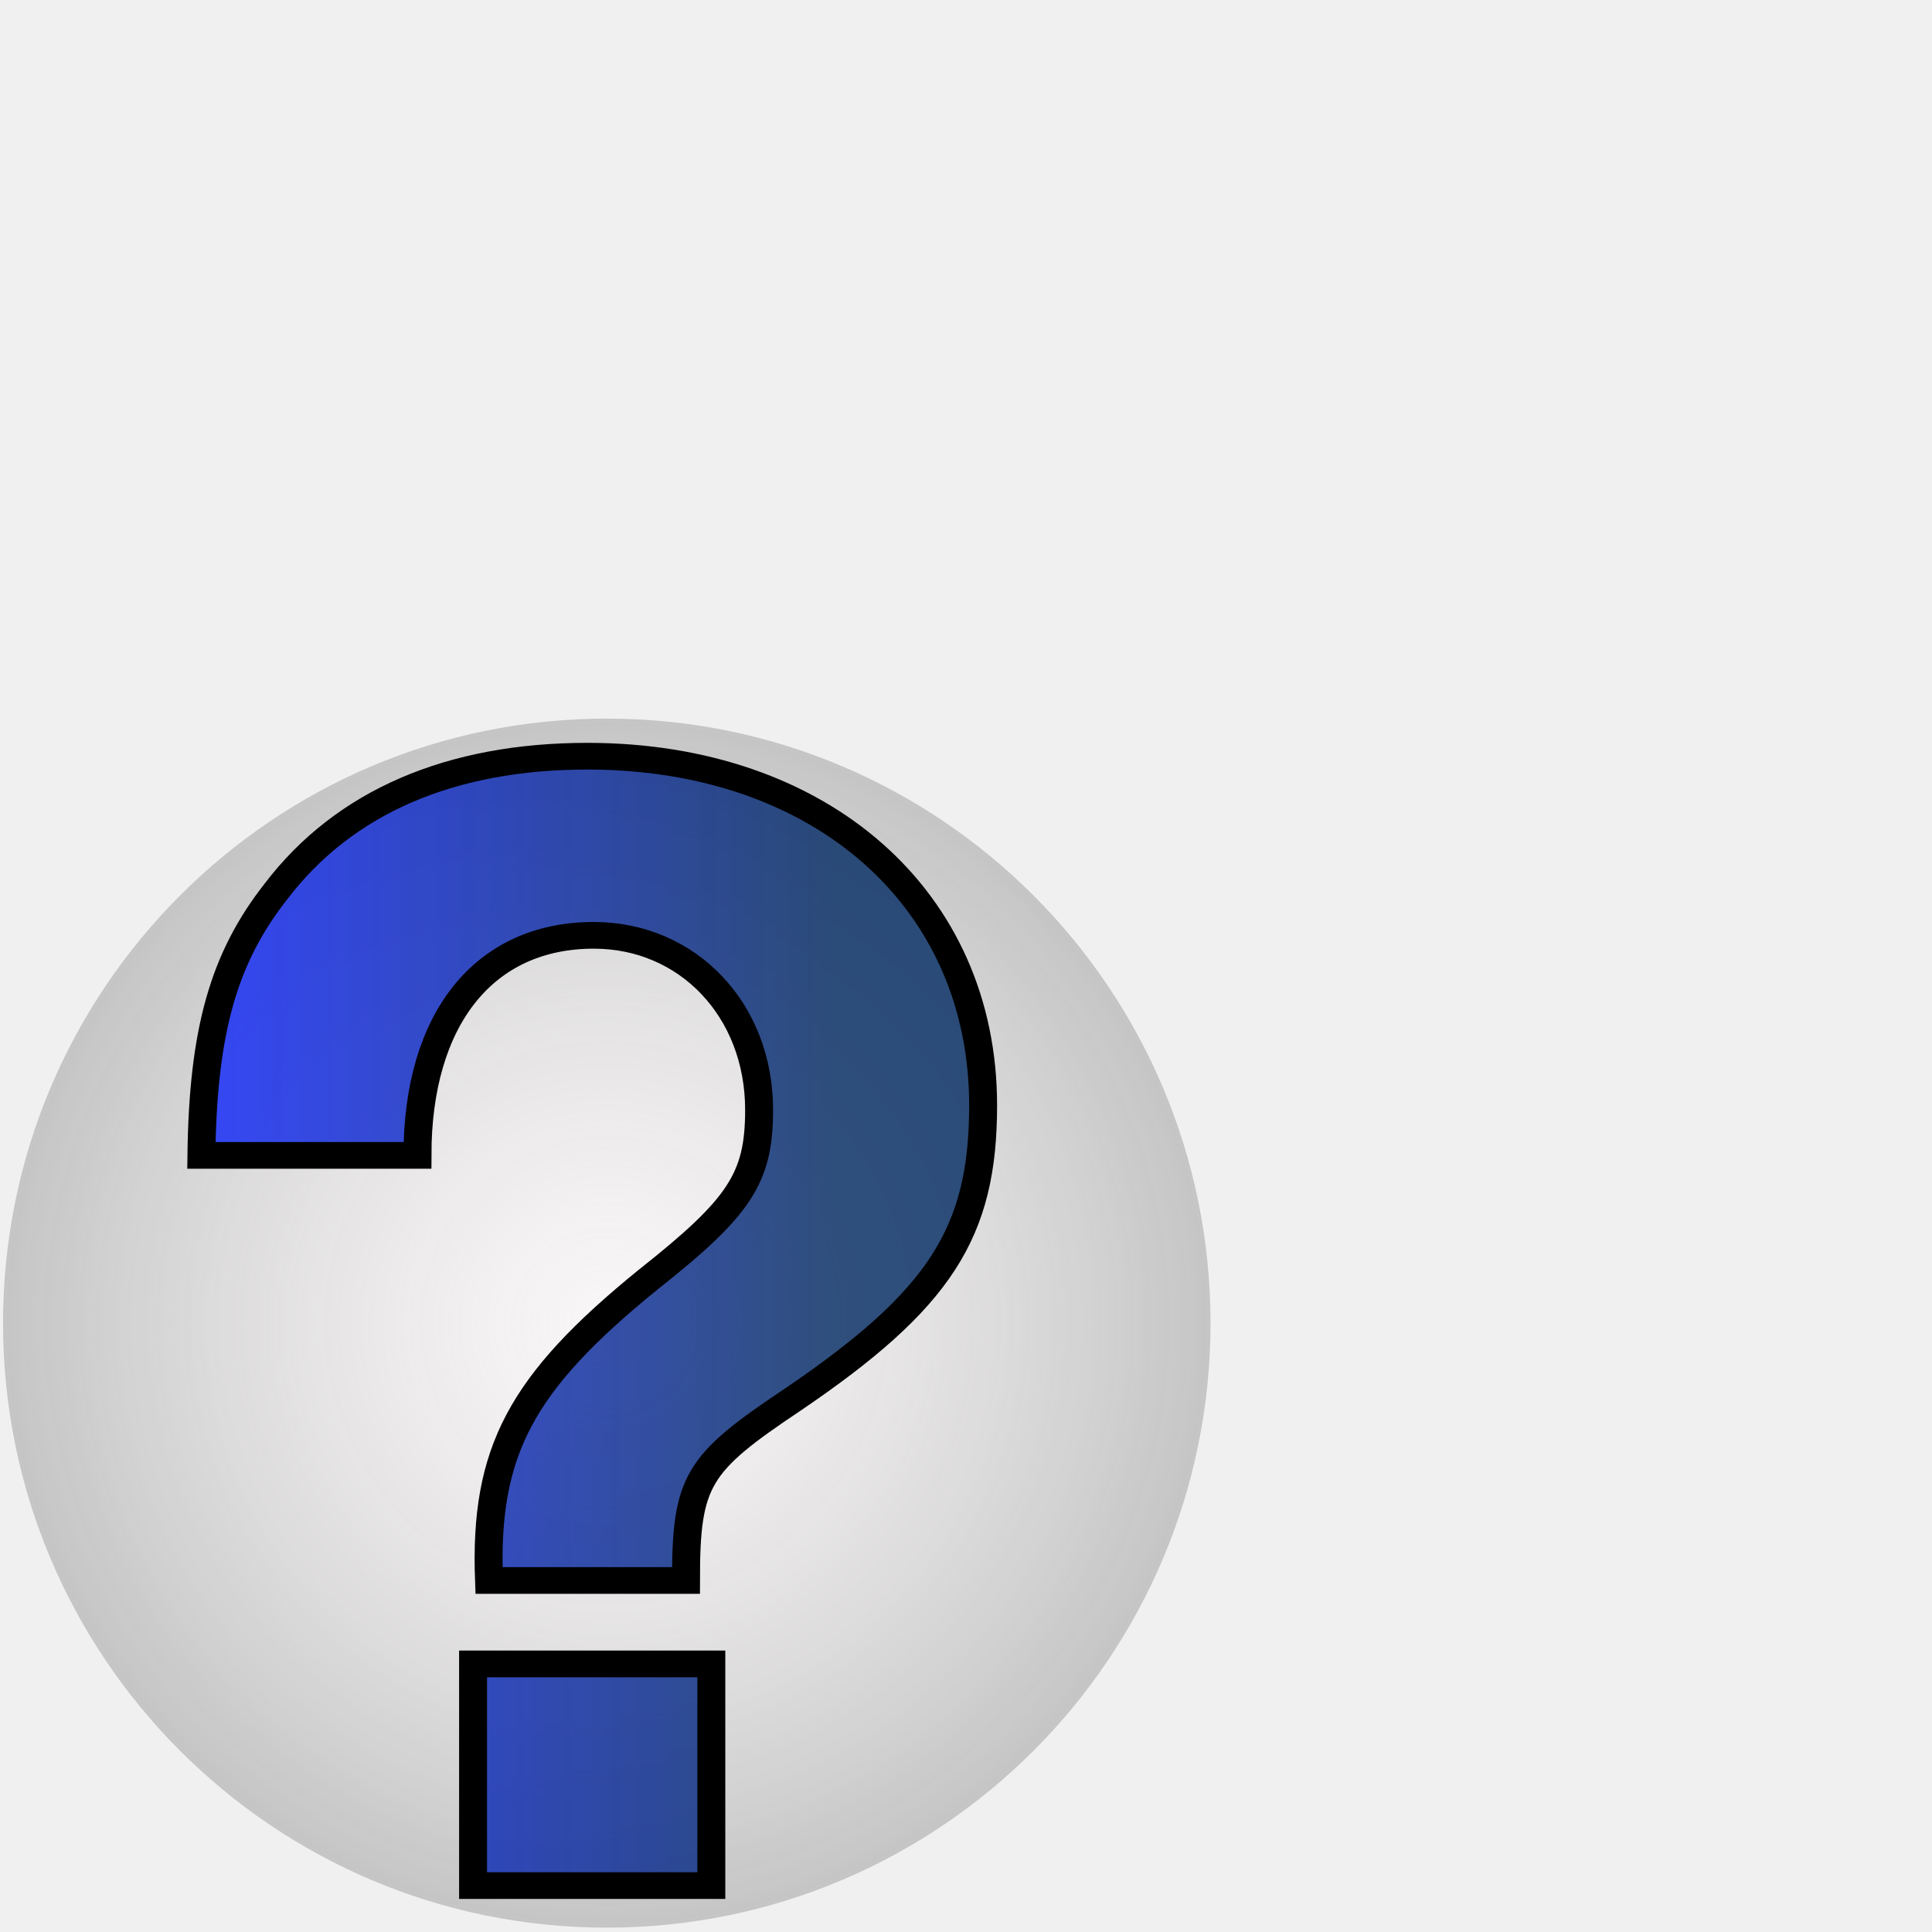
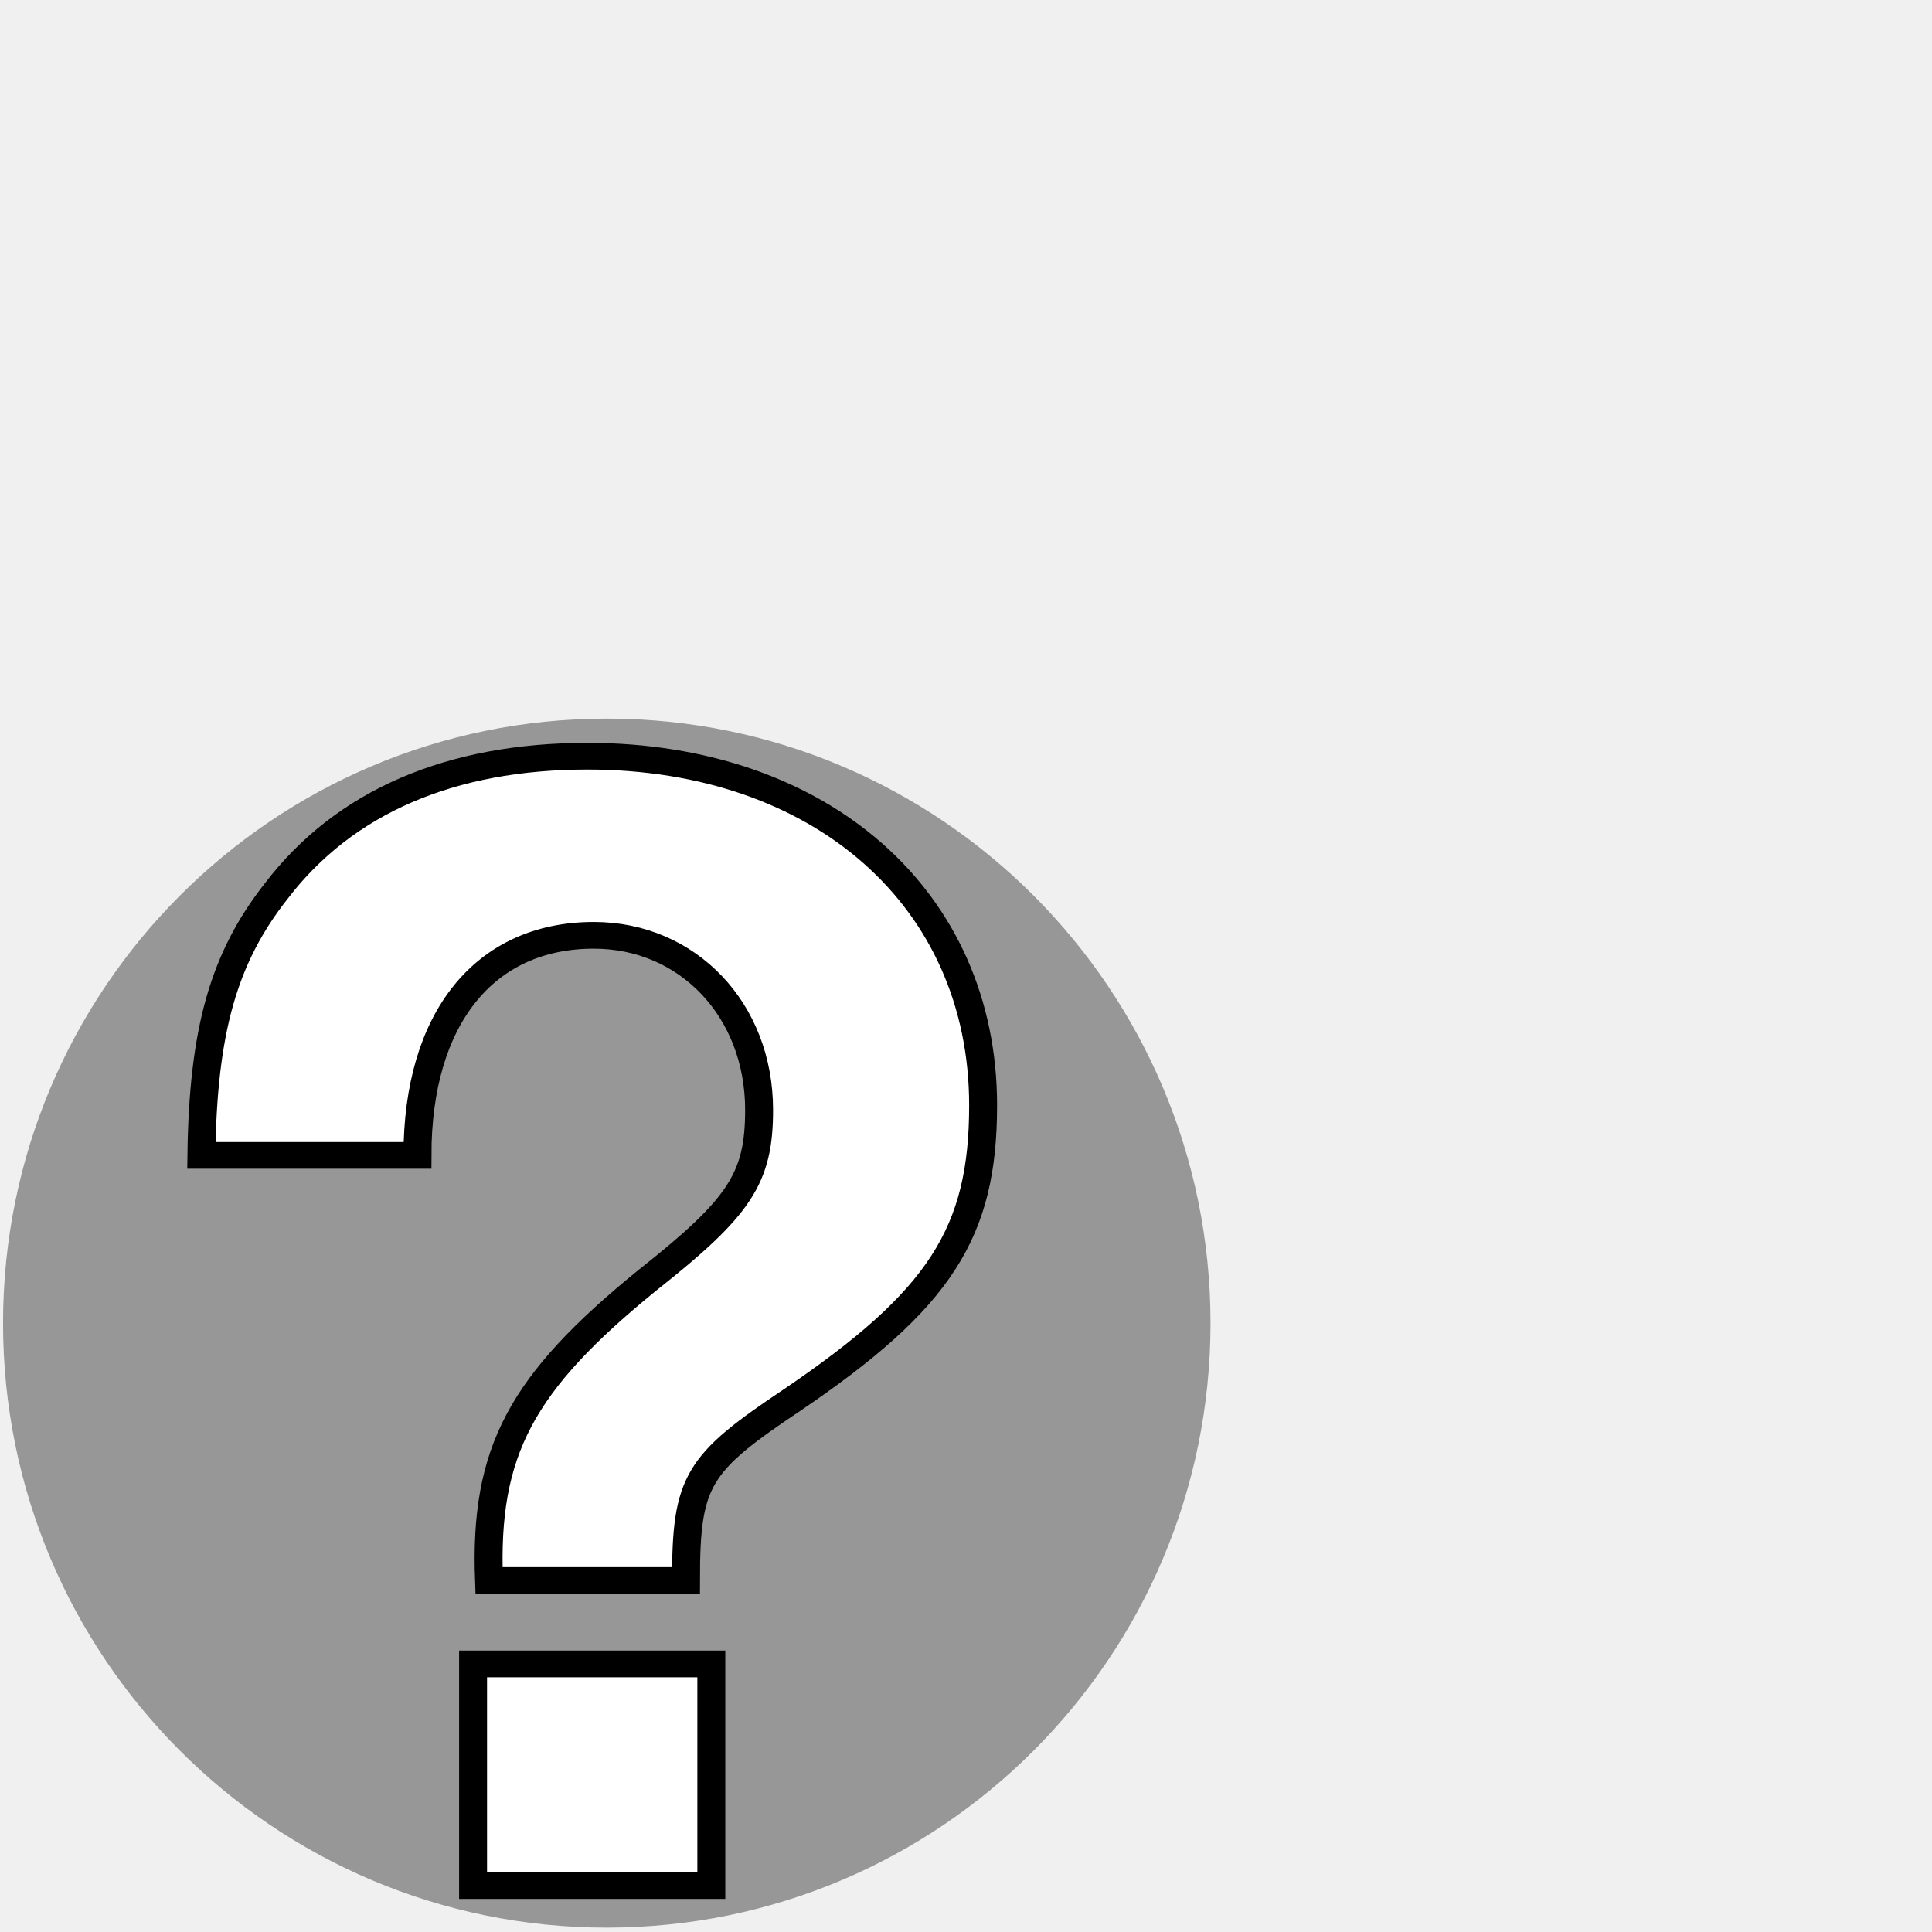
- <svg xmlns="http://www.w3.org/2000/svg" xmlns:xlink="http://www.w3.org/1999/xlink" width="256" height="256" id="svg2183" version="1.0">
+ <svg xmlns="http://www.w3.org/2000/svg" width="256" height="256" id="svg2183" version="1.0">
  <defs id="defs2185">
    <linearGradient id="linearGradient3611">
      <stop id="stop3613" offset="0" style="stop-color:#192ef9;stop-opacity:0.851;" />
      <stop id="stop3615" offset="1" style="stop-color:#002860;stop-opacity:0.8;" />
    </linearGradient>
    <linearGradient id="linearGradient4154">
      <stop style="stop-color:#fffbfb;stop-opacity:0.565;" offset="0" id="stop4156" />
      <stop style="stop-color:#c4c4c4;stop-opacity:1;" offset="1" id="stop4158" />
    </linearGradient>
-     <radialGradient xlink:href="#linearGradient4154" id="radialGradient4162" cx="47.119" cy="208.495" fx="47.119" fy="208.495" r="47.49" gradientUnits="userSpaceOnUse" />
-     <linearGradient xlink:href="#linearGradient3611" id="linearGradient3609" x1="25.171" y1="220.114" x2="105.85" y2="220.114" gradientUnits="userSpaceOnUse" gradientTransform="matrix(1.005027,0,0,1.005027,1.885092,-41.97811)" />
  </defs>
  <g id="layer1">
-     <path style="fill:url(#radialGradient4162);fill-opacity:1;stroke:none;stroke-opacity:0.764" id="path3183" d="M 94.109 208.495 A 46.99 46.99 0 1 1  0.129,208.495 A 46.99 46.99 0 1 1  94.109 208.495 z" transform="matrix(1.702443,0,0,1.70465,0.1838529,-180.0904)" />
-     <text xml:space="preserve" style="font-size:205.774px;font-style:normal;font-variant:normal;font-weight:bold;font-stretch:normal;fill:url(#linearGradient3609);fill-opacity:1;stroke:#000000;stroke-width:3.618;stroke-miterlimit:4;stroke-opacity:1;stroke-dasharray:none;font-family:Nimbus Sans L;-inkscape-font-specification:Nimbus Sans L Bold" x="12.916" y="255.604" id="text2819" transform="scale(1.023028,0.9774904)">
-       <tspan id="tspan2821" x="12.916" y="255.604" style="font-style:normal;font-variant:normal;font-weight:bold;font-stretch:normal;fill:url(#linearGradient3609);fill-opacity:1;stroke-width:3.618;stroke-miterlimit:4;stroke-dasharray:none;font-family:Nimbus Sans L;-inkscape-font-specification:Nimbus Sans L Bold">?</tspan>
+     <path style="fill:#979797;fill-opacity:1;stroke:none;stroke-opacity:0.764" id="path3183" d="M 94.109 208.495 A 46.99 46.99 0 1 1  0.129,208.495 A 46.99 46.99 0 1 1  94.109 208.495 z" transform="matrix(1.702443,0,0,1.70465,0.1838529,-180.0904)" />
+     <text xml:space="preserve" style="font-size:205.774px;font-style:normal;font-variant:normal;font-weight:bold;font-stretch:normal;fill:#ffffff;fill-opacity:1;stroke:#000000;stroke-width:3.618;stroke-miterlimit:4;stroke-opacity:1;stroke-dasharray:none;font-family:Nimbus Sans L;-inkscape-font-specification:Nimbus Sans L Bold" x="12.916" y="255.604" id="text2819" transform="scale(1.023028,0.9774904)">
+       <tspan id="tspan2821" x="12.916" y="255.604" style="font-style:normal;font-variant:normal;font-weight:bold;font-stretch:normal;fill:#ffffff;fill-opacity:1;stroke-width:3.618;stroke-miterlimit:4;stroke-dasharray:none;font-family:Nimbus Sans L;-inkscape-font-specification:Nimbus Sans L Bold">?</tspan>
    </text>
  </g>
</svg>
